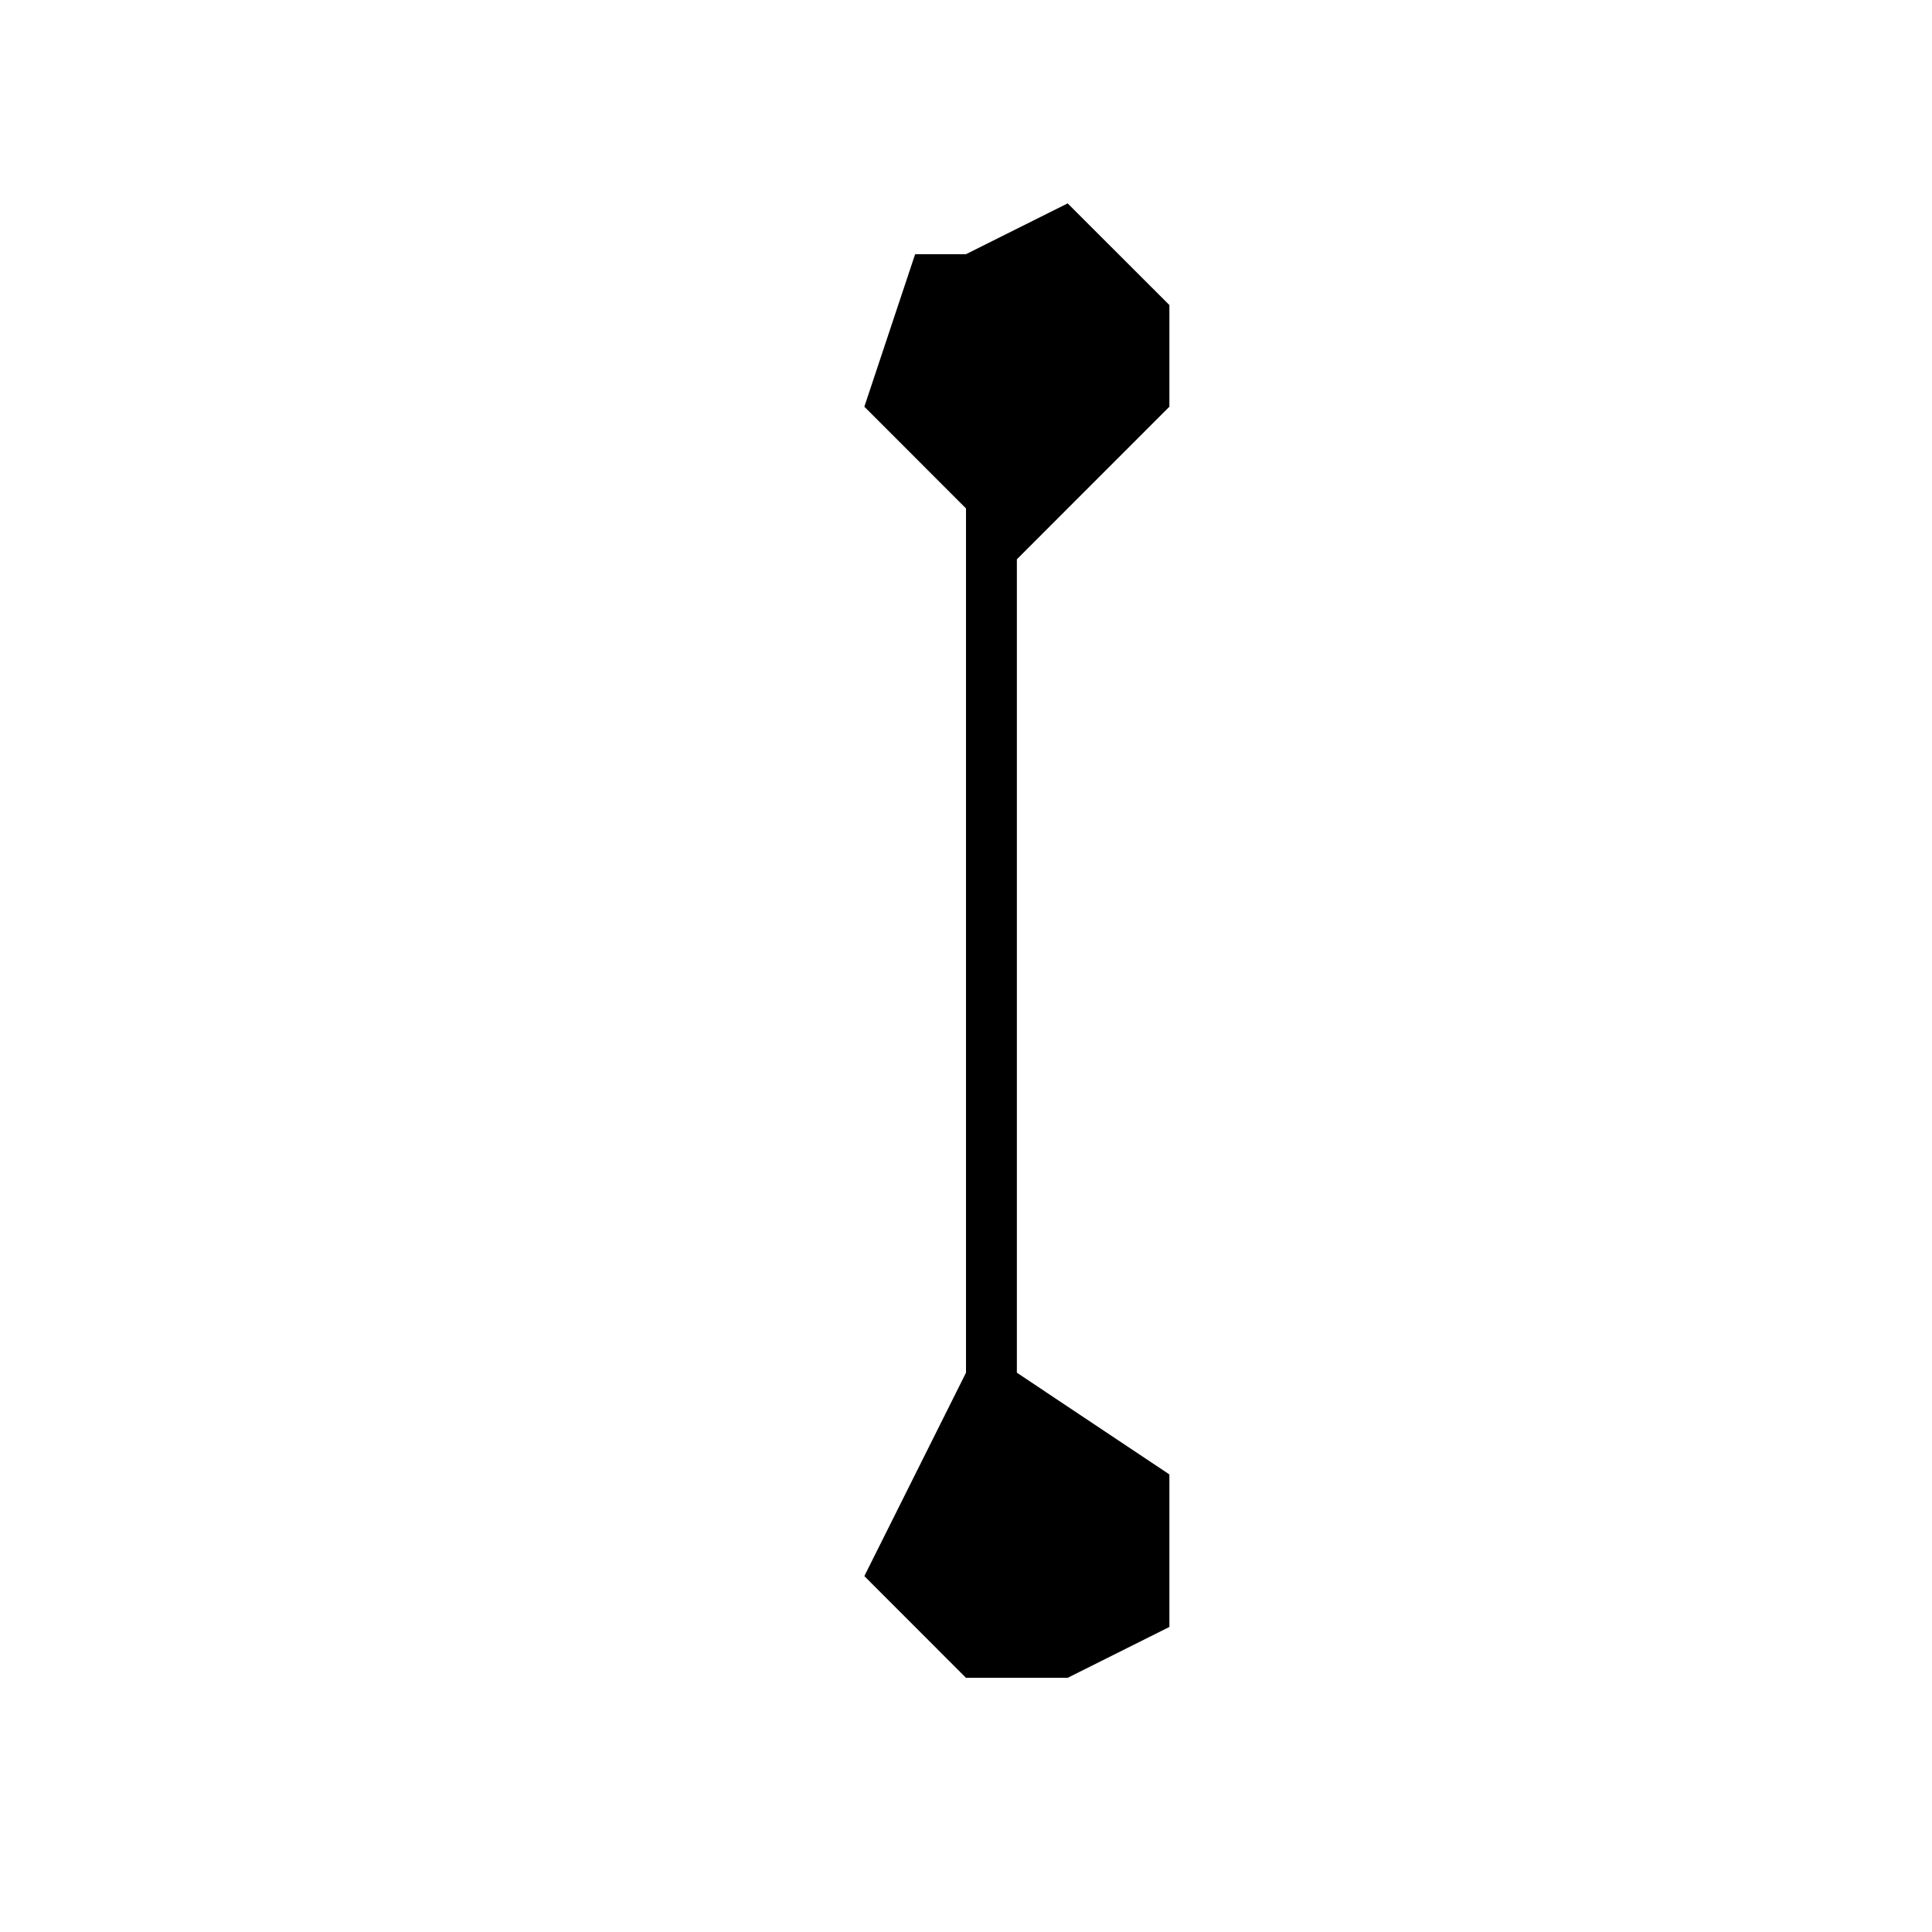
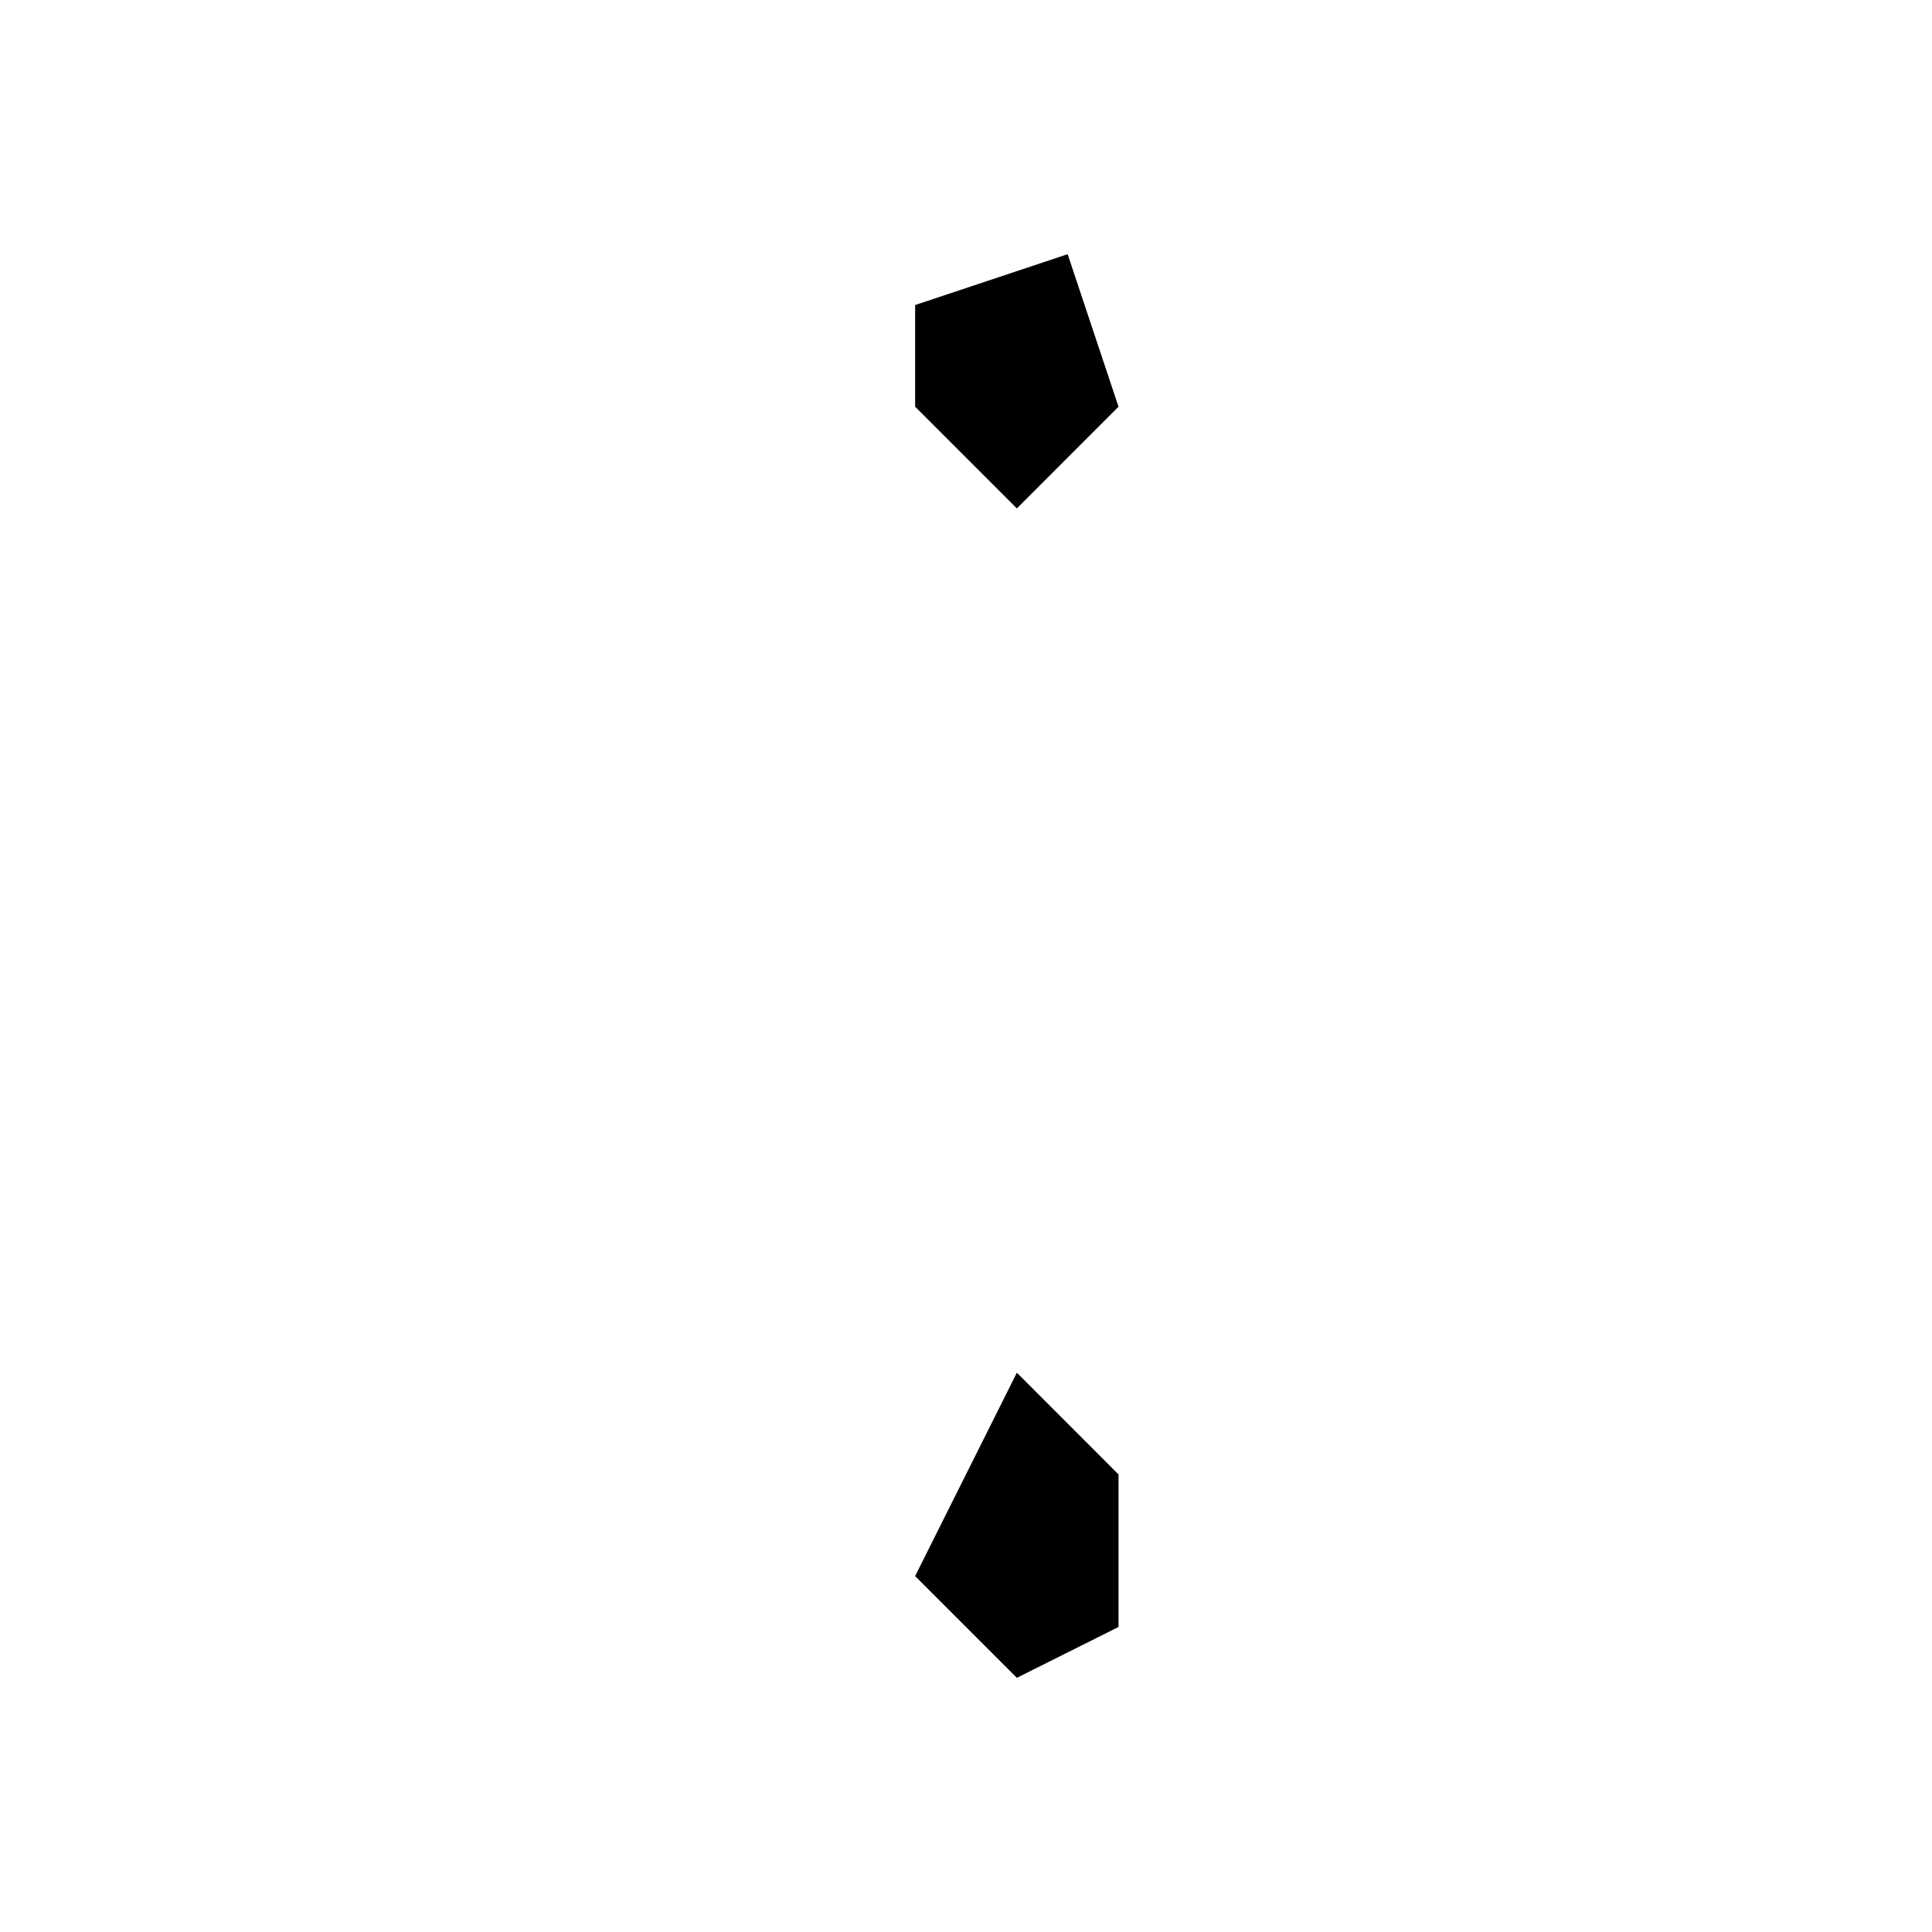
<svg xmlns="http://www.w3.org/2000/svg" viewBox="0 0 256 256" width="256" height="256">
-   <path d="M 141.47,26.95 L 128.0,33.68 L 121.26,33.68 L 114.53,53.89 L 128.0,67.37 L 128.0,181.89 L 114.53,208.84 L 128.0,222.32 L 141.47,222.32 L 154.95,215.58 L 154.95,195.37 L 134.74,181.89 L 134.74,74.11 L 154.95,53.89 L 154.95,40.42 Z" fill="currentColor" fill-rule="evenodd" />
+   <path d="M 141.47,33.68 L 121.26,40.42 L 121.26,53.89 L 134.74,67.37 L 134.74,181.89 L 121.26,208.84 L 134.74,222.32 L 148.21,215.58 L 148.21,195.37 L 134.74,181.89 L 134.74,67.37 L 148.21,53.89 Z" fill="currentColor" fill-rule="evenodd" />
</svg>
